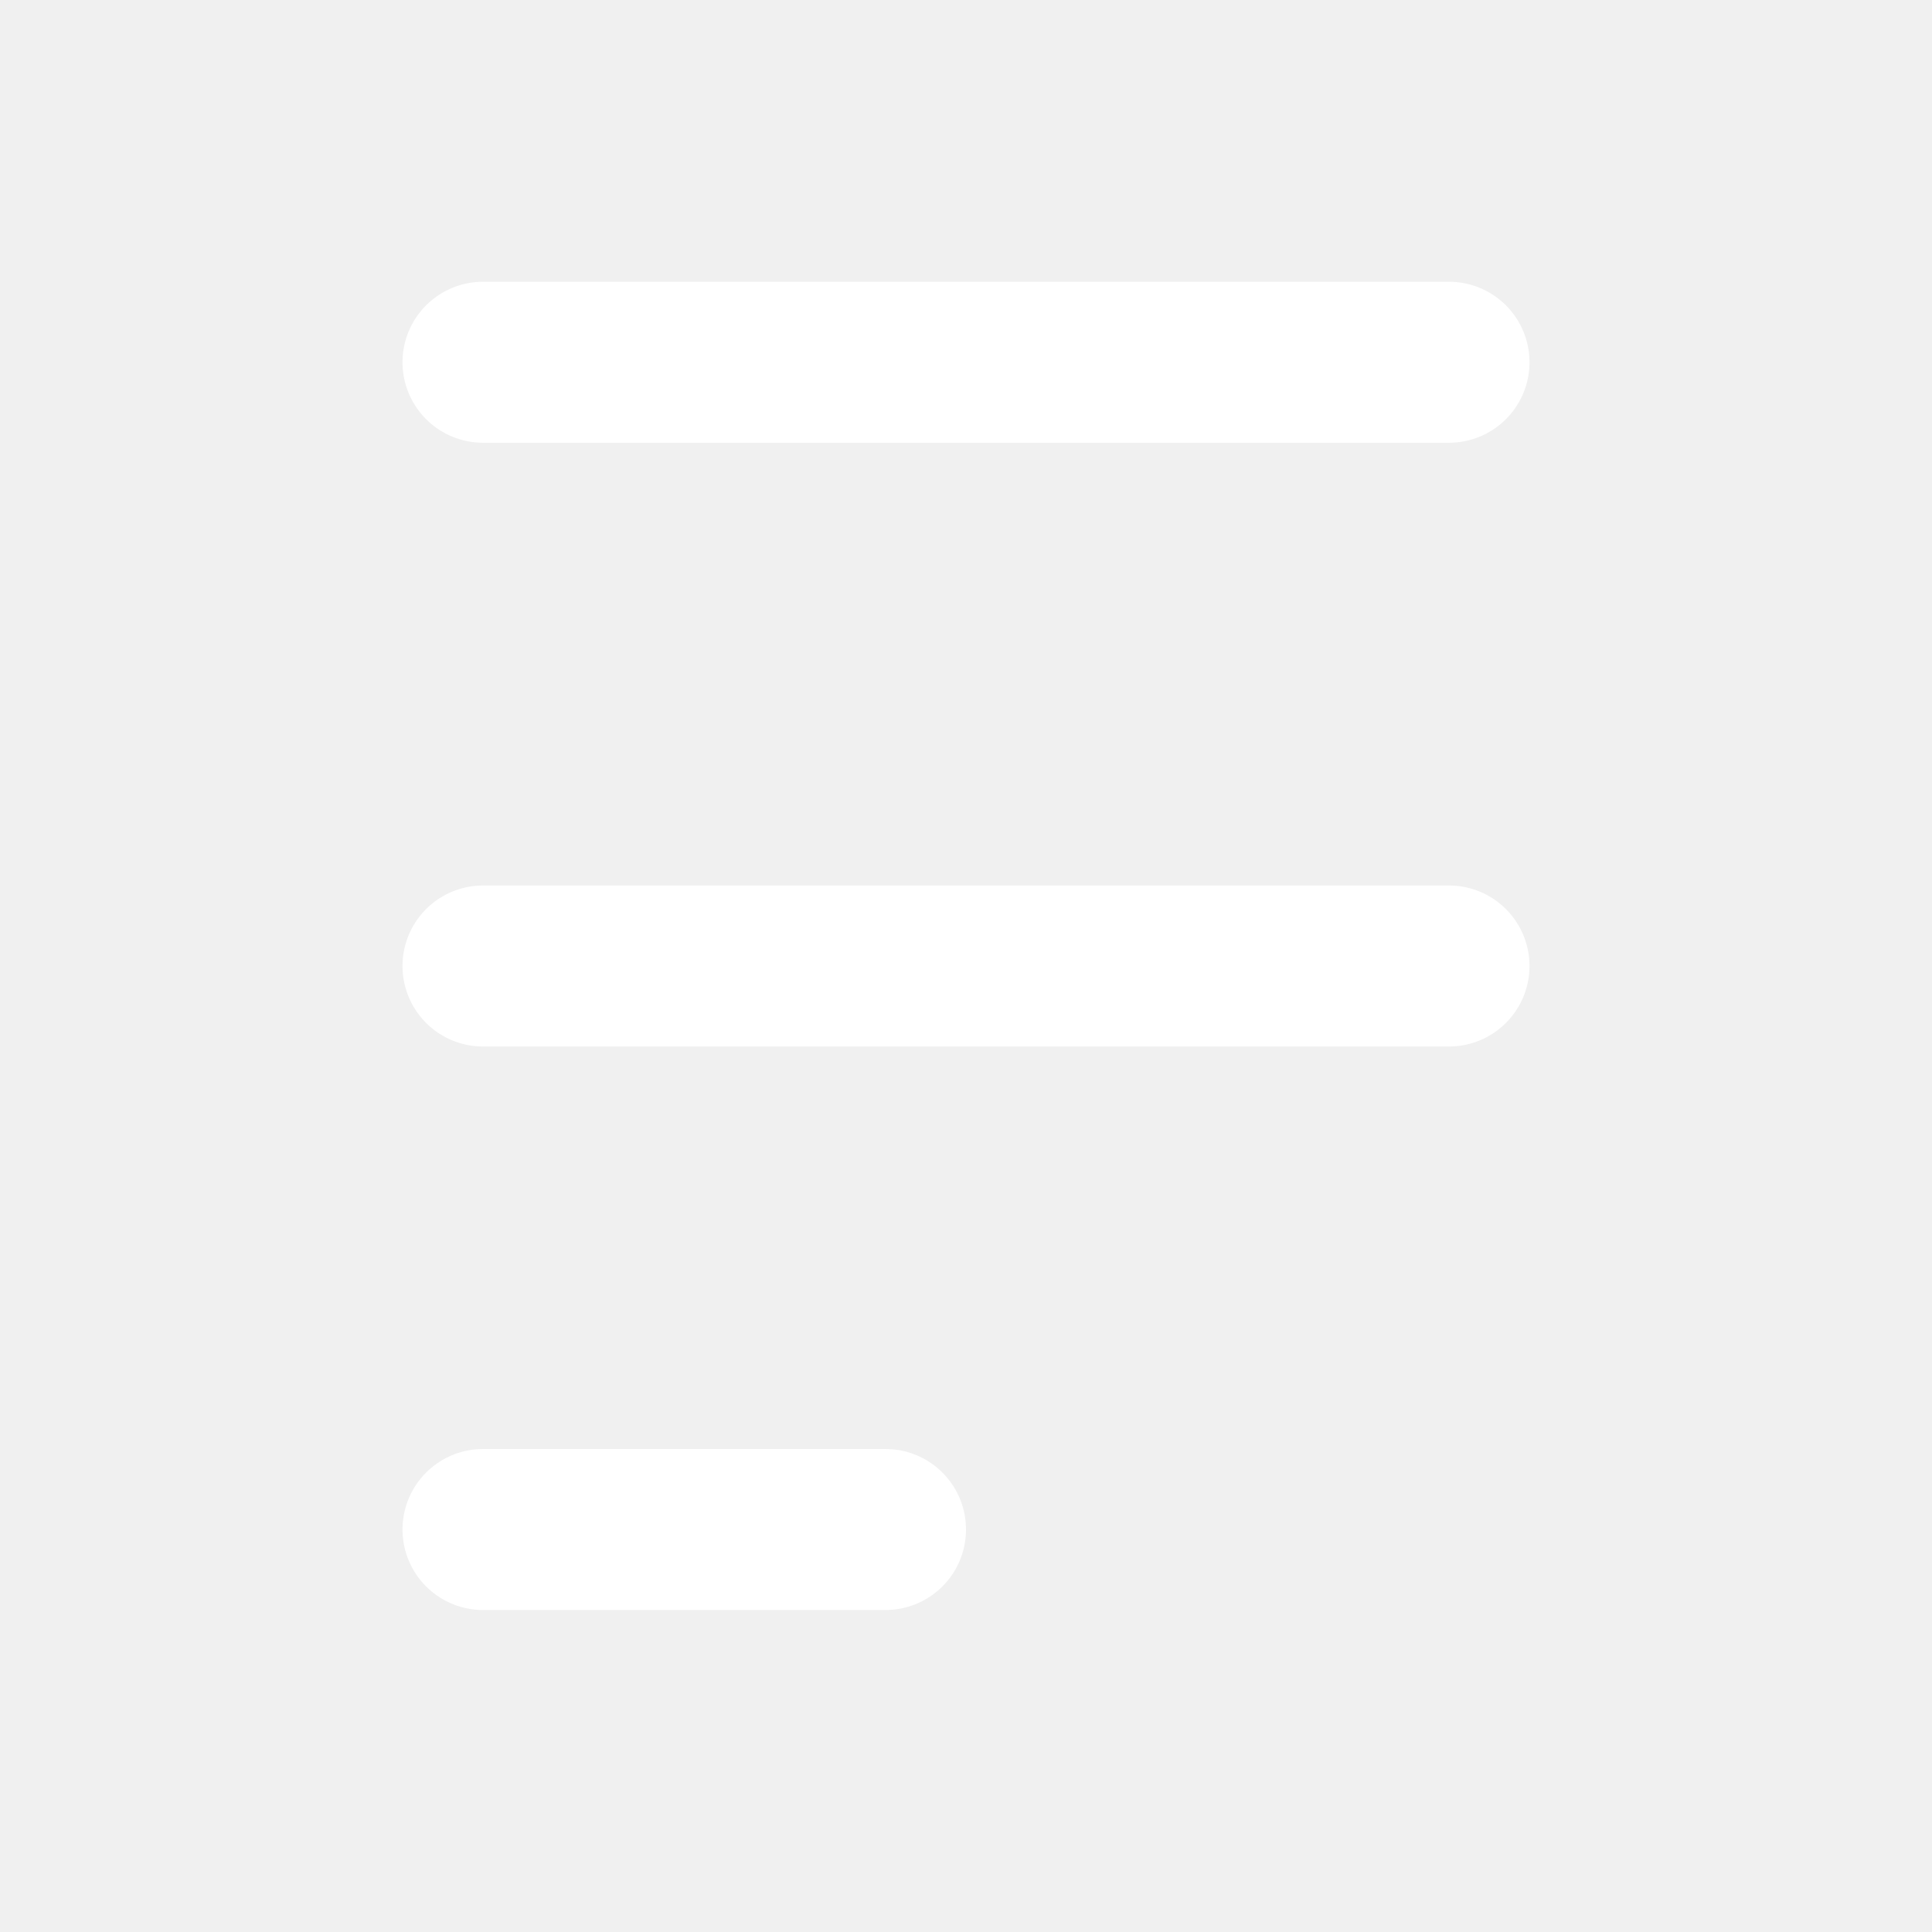
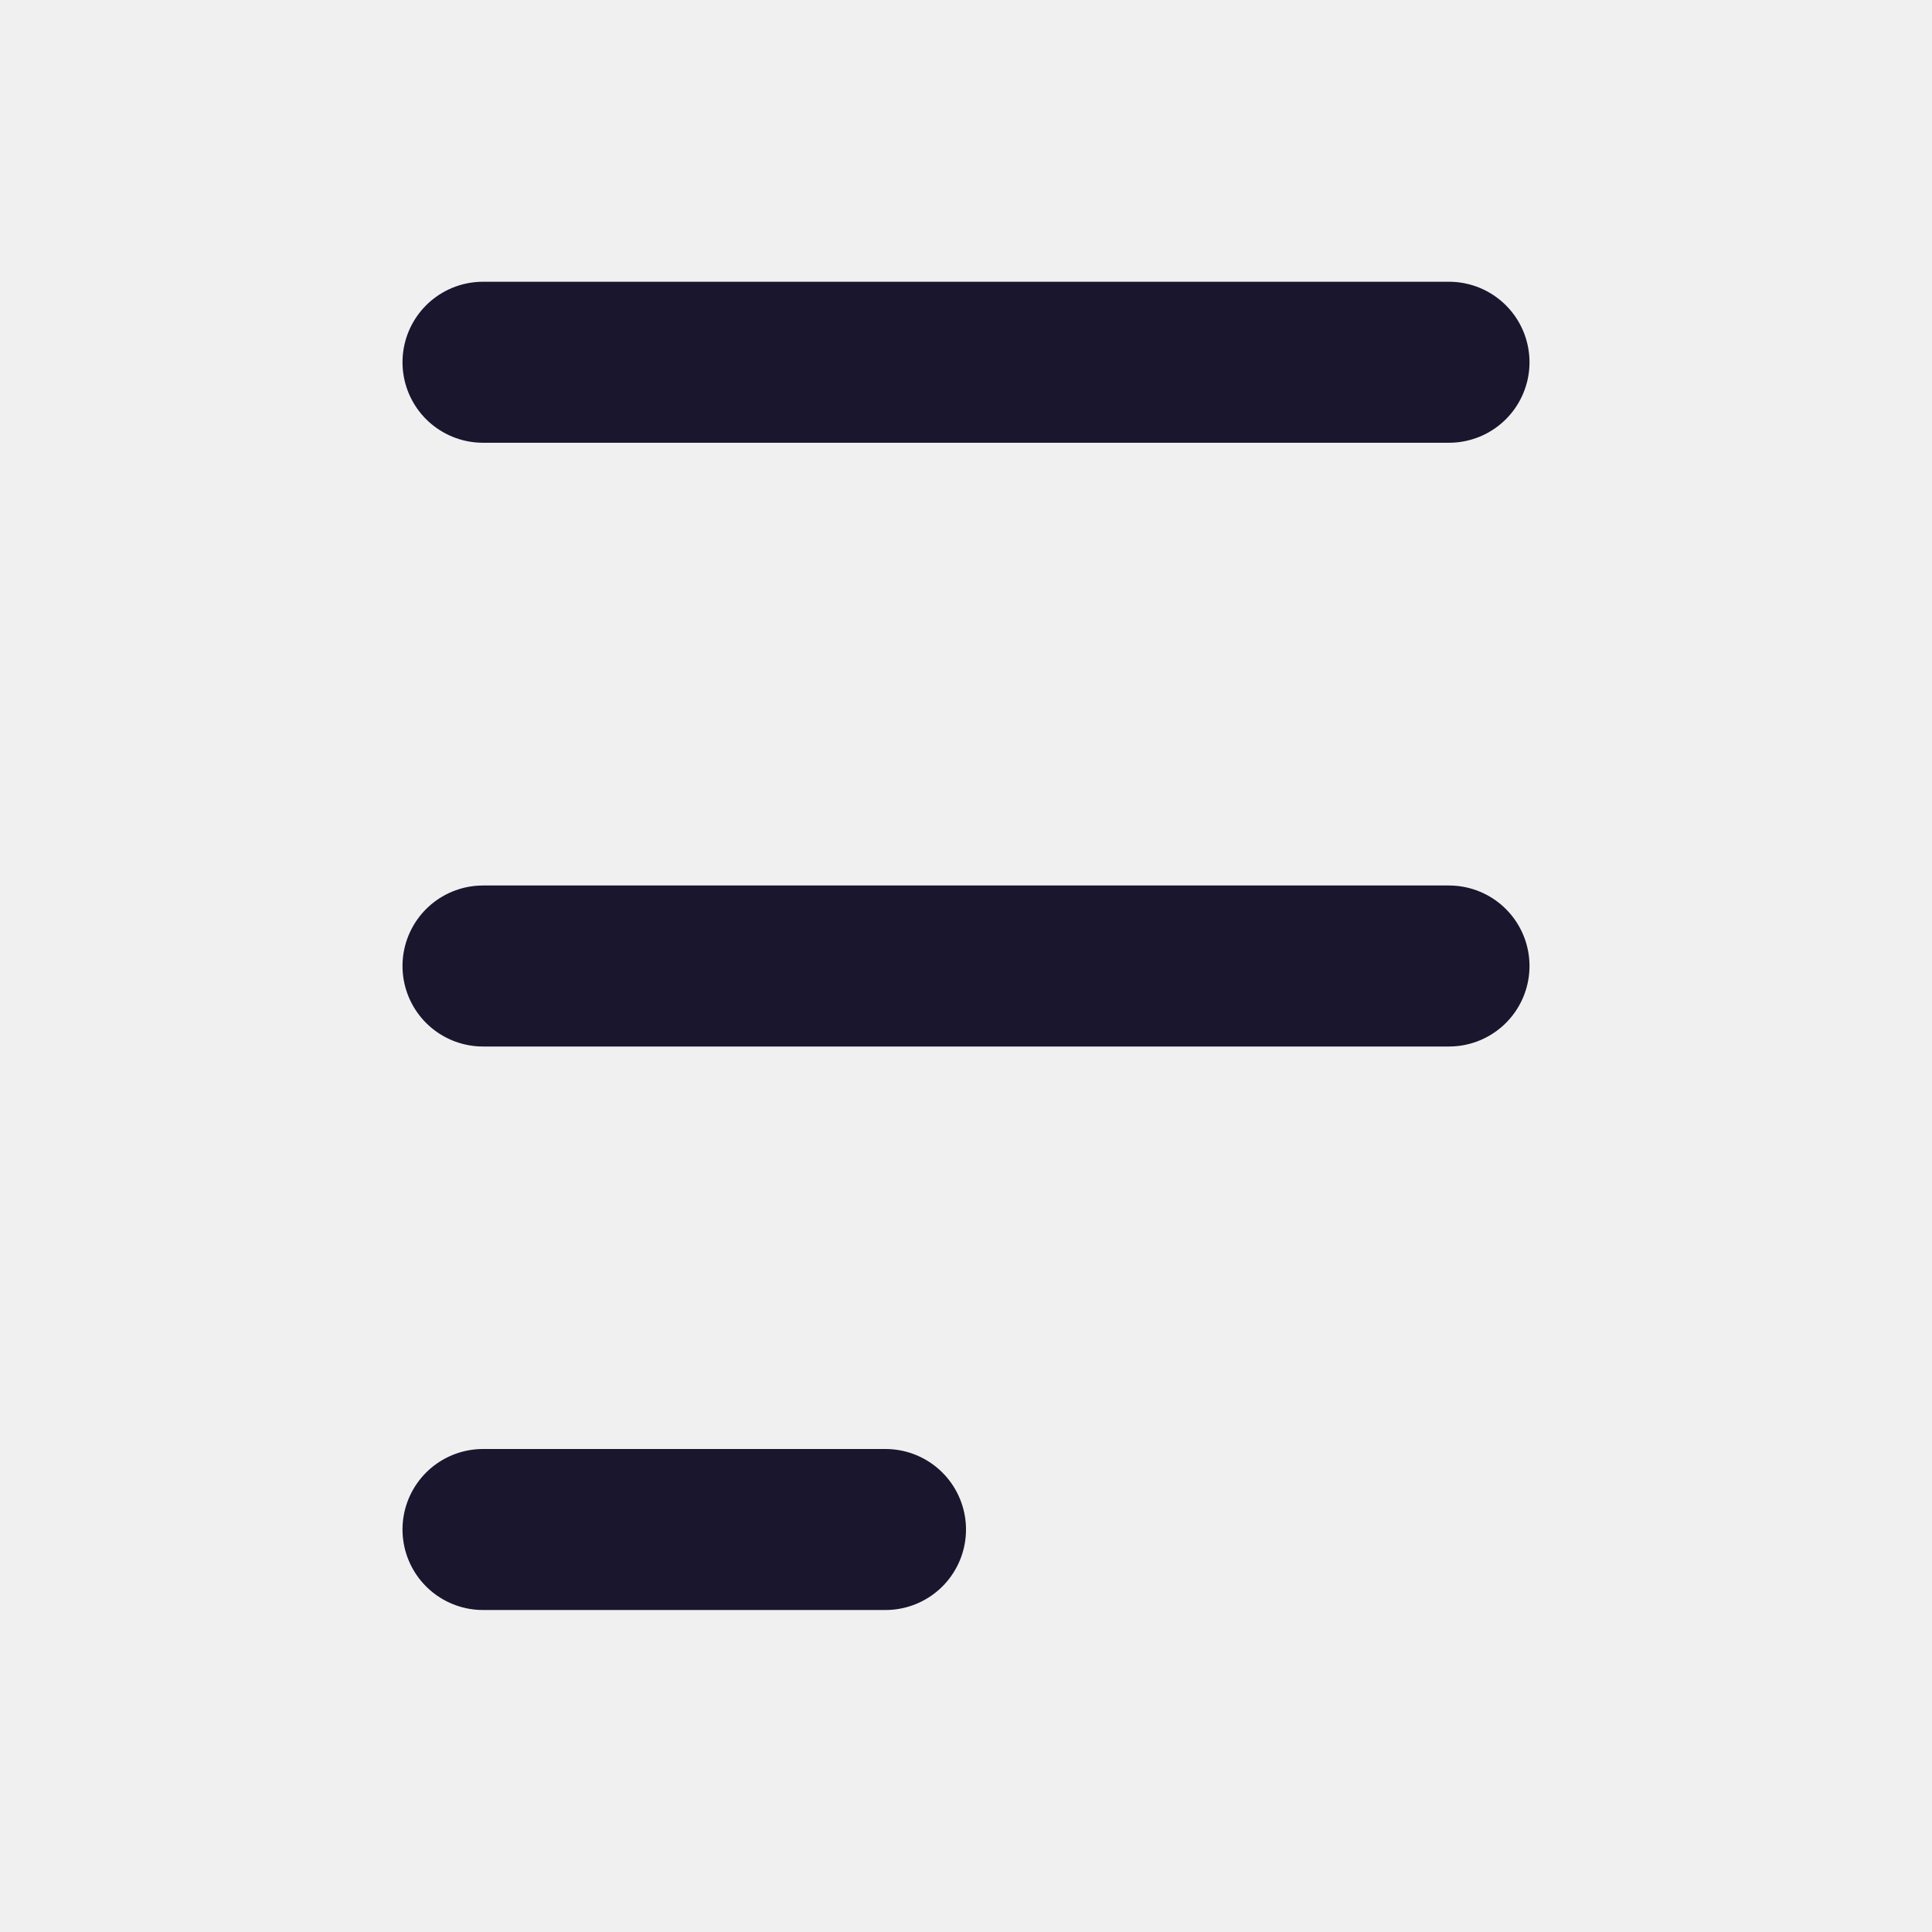
<svg xmlns="http://www.w3.org/2000/svg" width="24" height="24" viewBox="0 0 24 24" fill="none">
-   <path d="M18 4.5H6" stroke="white" stroke-width="2" stroke-linecap="round" stroke-linejoin="round" />
-   <path d="M18 12H6" stroke="white" stroke-width="2" stroke-linecap="round" stroke-linejoin="round" />
-   <path d="M11 19H6" stroke="white" stroke-width="2" stroke-linecap="round" stroke-linejoin="round" />
+   <path d="M18 4.5H6" stroke="#1A162E" stroke-width="2" stroke-linecap="round" stroke-linejoin="round" />
+   <path d="M18 12H6" stroke="#1A162E" stroke-width="2" stroke-linecap="round" stroke-linejoin="round" />
+   <path d="M11 19H6" stroke="#1A162E" stroke-width="2" stroke-linecap="round" stroke-linejoin="round" />
</svg>
